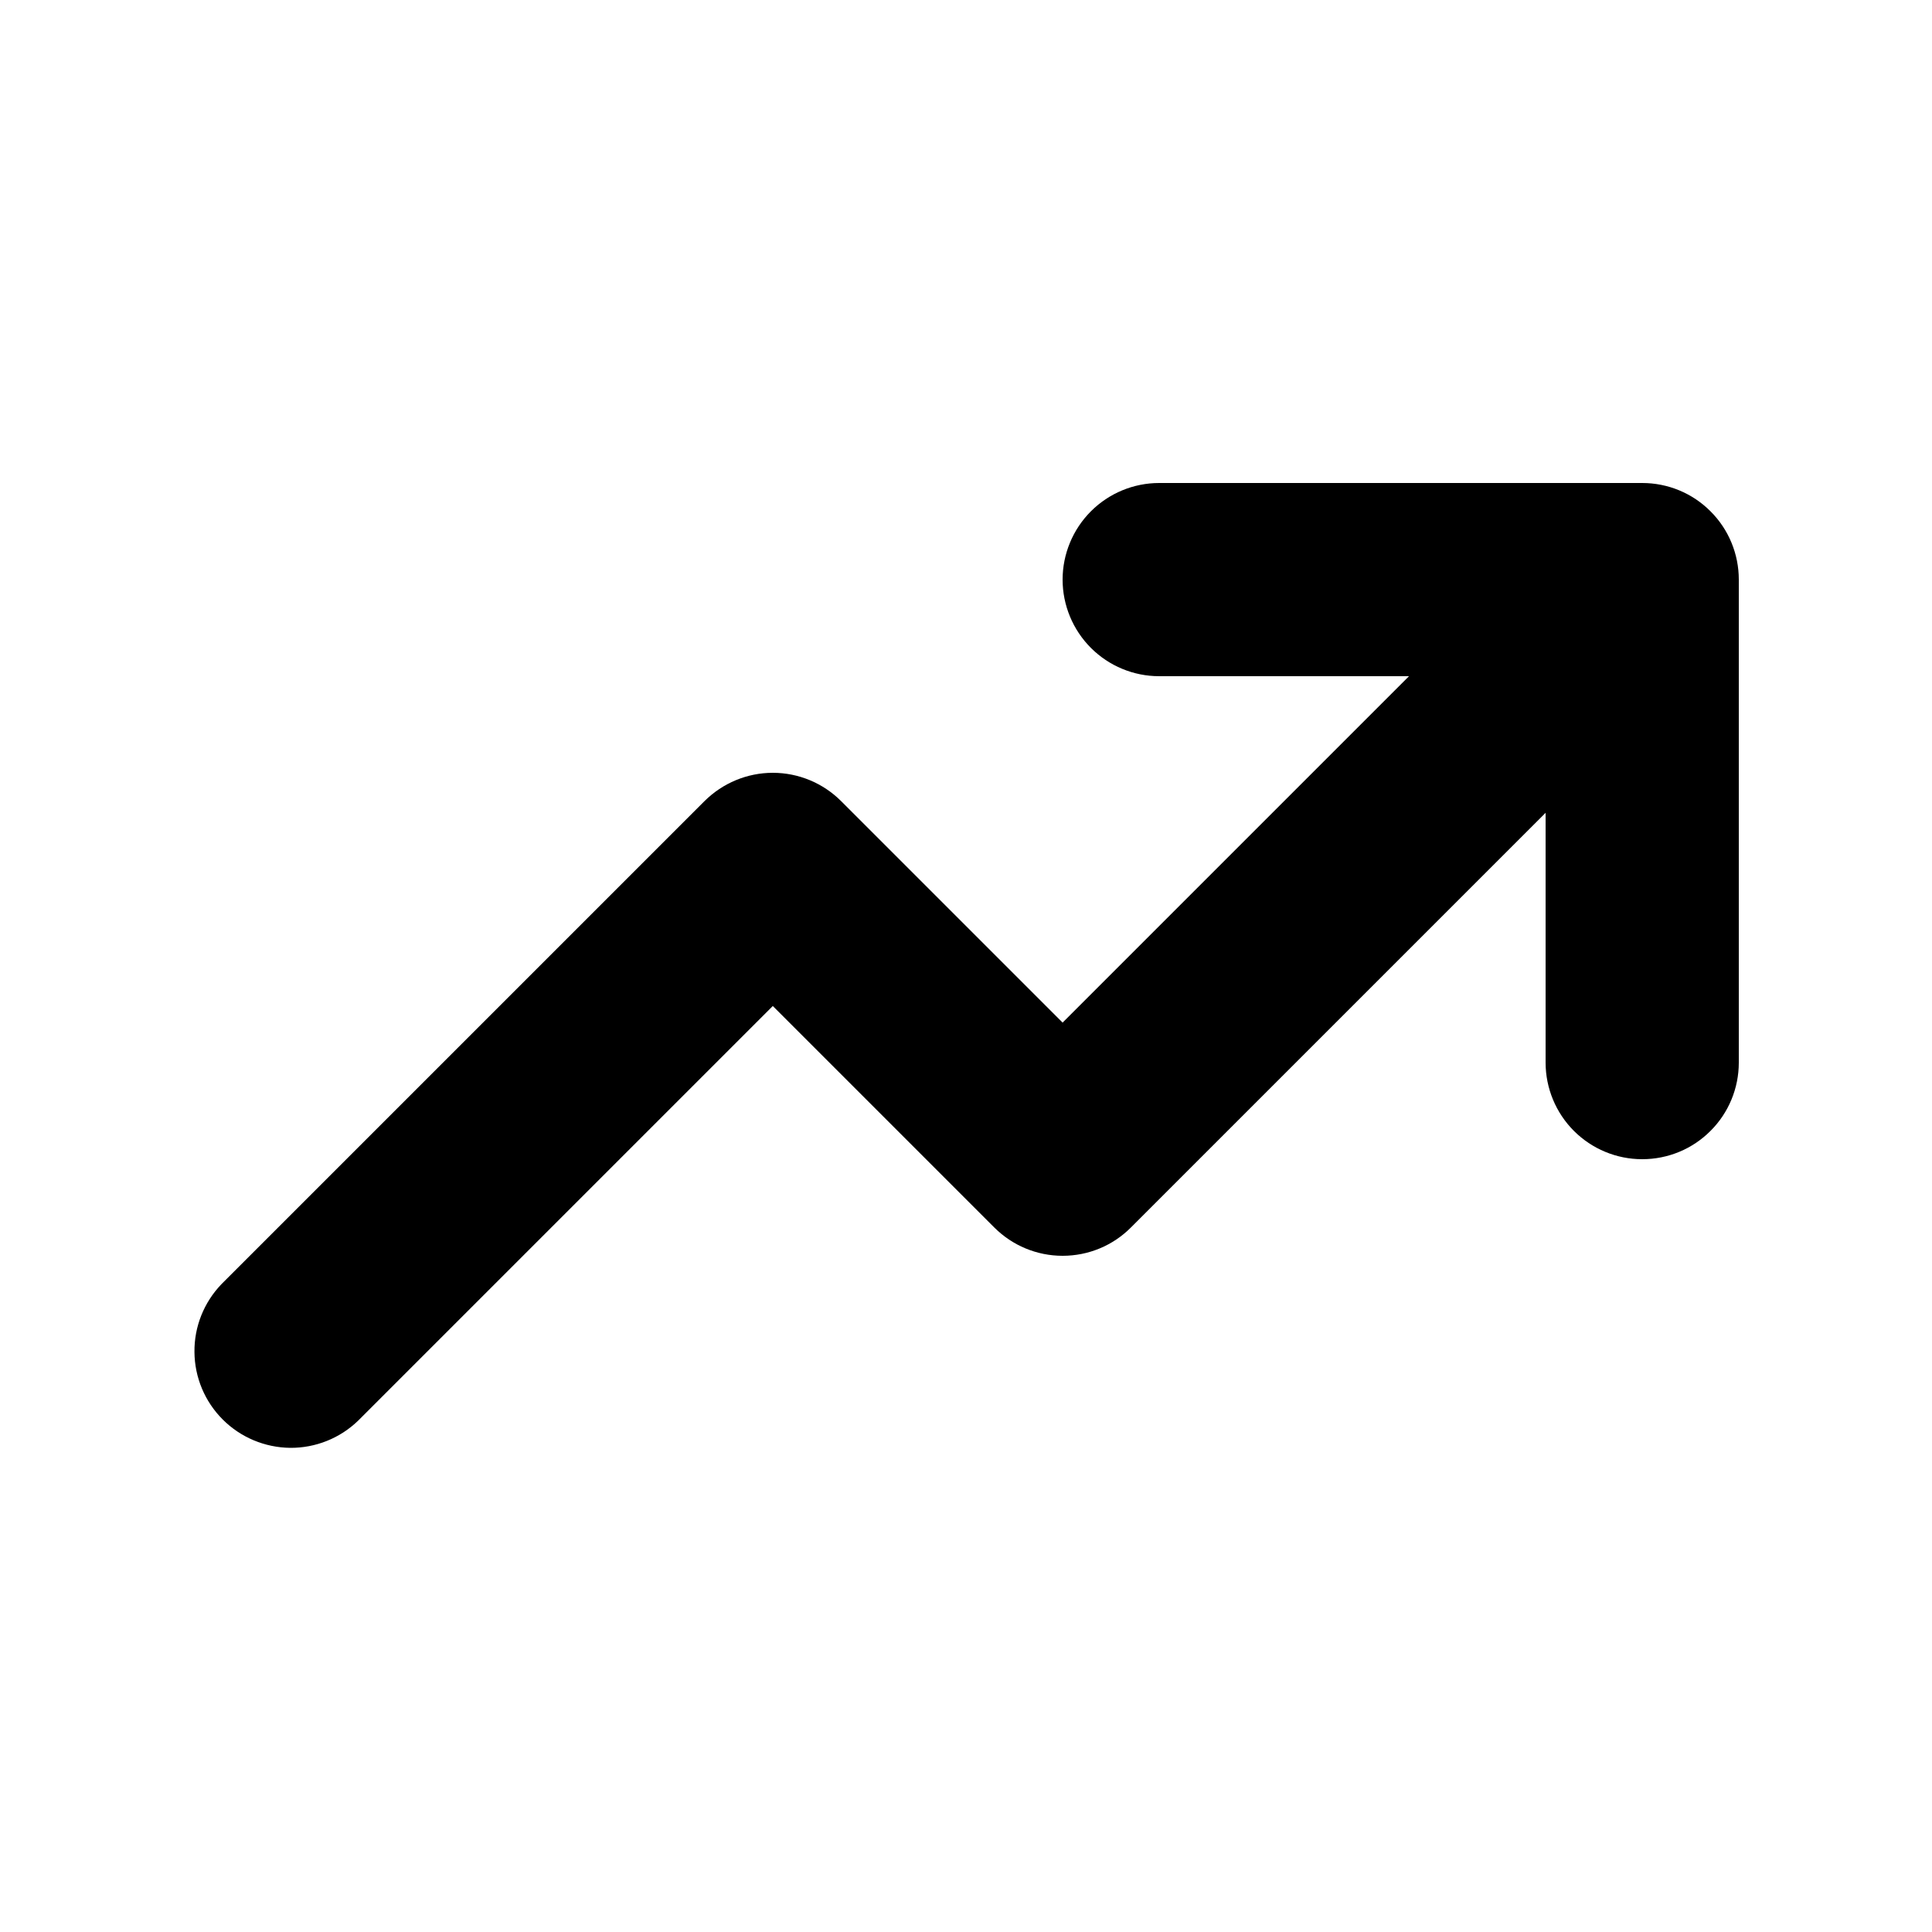
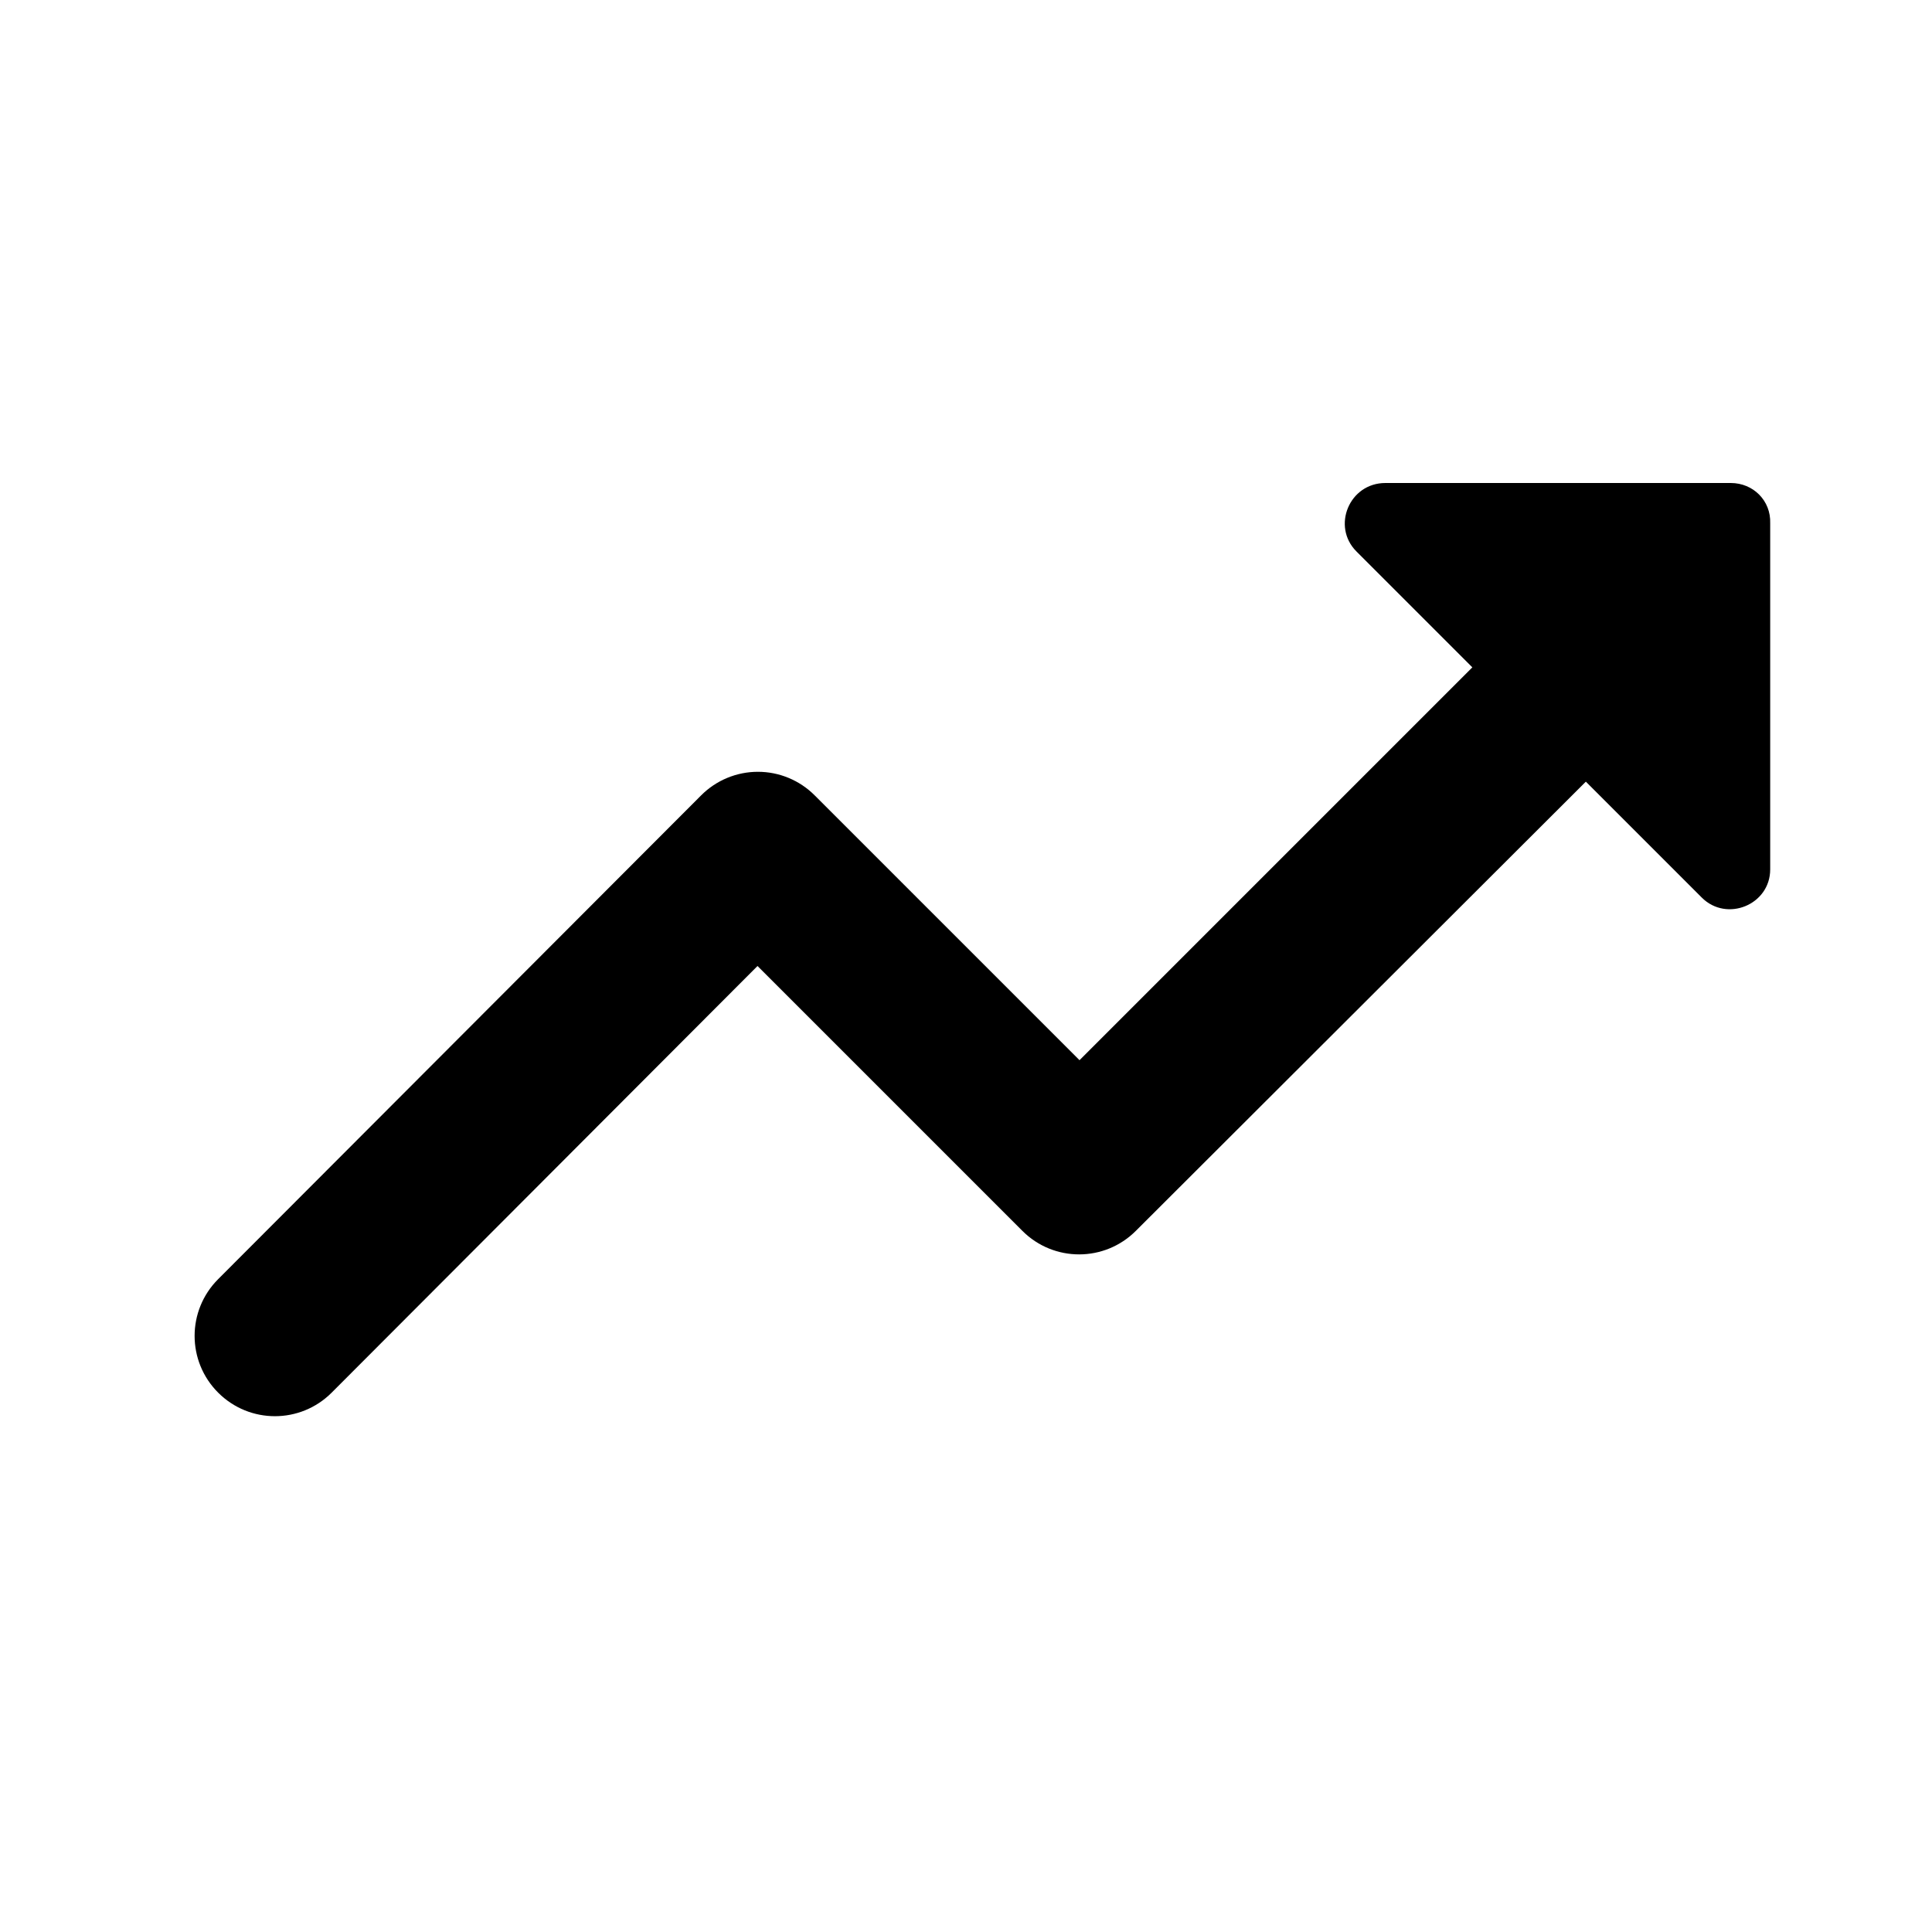
- <svg xmlns="http://www.w3.org/2000/svg" width="20" height="20" viewBox="0 0 20 20">
-   <path fill-rule="evenodd" clip-rule="evenodd" d="M12 7C11.735 7 11.481 6.895 11.293 6.707C11.106 6.52 11 6.265 11 6C11 5.735 11.106 5.48 11.293 5.293C11.481 5.105 11.735 5 12 5H17C17.266 5 17.52 5.105 17.707 5.293C17.895 5.48 18 5.735 18 6V11C18 11.265 17.895 11.52 17.707 11.707C17.52 11.895 17.266 12 17 12C16.735 12 16.481 11.895 16.293 11.707C16.106 11.52 16 11.265 16 11V8.414L11.707 12.707C11.52 12.895 11.266 13 11 13C10.735 13 10.481 12.895 10.293 12.707L8 10.414L3.707 14.707C3.519 14.889 3.266 14.99 3.004 14.988C2.742 14.985 2.491 14.88 2.306 14.695C2.12 14.509 2.015 14.259 2.013 13.996C2.01 13.734 2.111 13.482 2.293 13.293L7.293 8.293C7.481 8.106 7.735 8 8 8C8.266 8 8.52 8.106 8.707 8.293L11 10.586L14.586 7H12Z" />
+ <svg xmlns="http://www.w3.org/2000/svg" width="24" height="24" viewBox="0 0 24 24">
+   <path d="M16.85 6.85l1.44 1.44-4.88 4.88-3.29-3.29a.996.996 0 00-1.41 0l-6 6.01c-.39.39-.39 1.02 0 1.41.39.39 1.02.39 1.41 0L9.41 12l3.29 3.29c.39.39 1.02.39 1.41 0l5.59-5.58 1.44 1.44c.31.31.85.09.85-.35V6.5c.01-.28-.21-.5-.49-.5h-4.29c-.45 0-.67.54-.36.85z" />
</svg>
